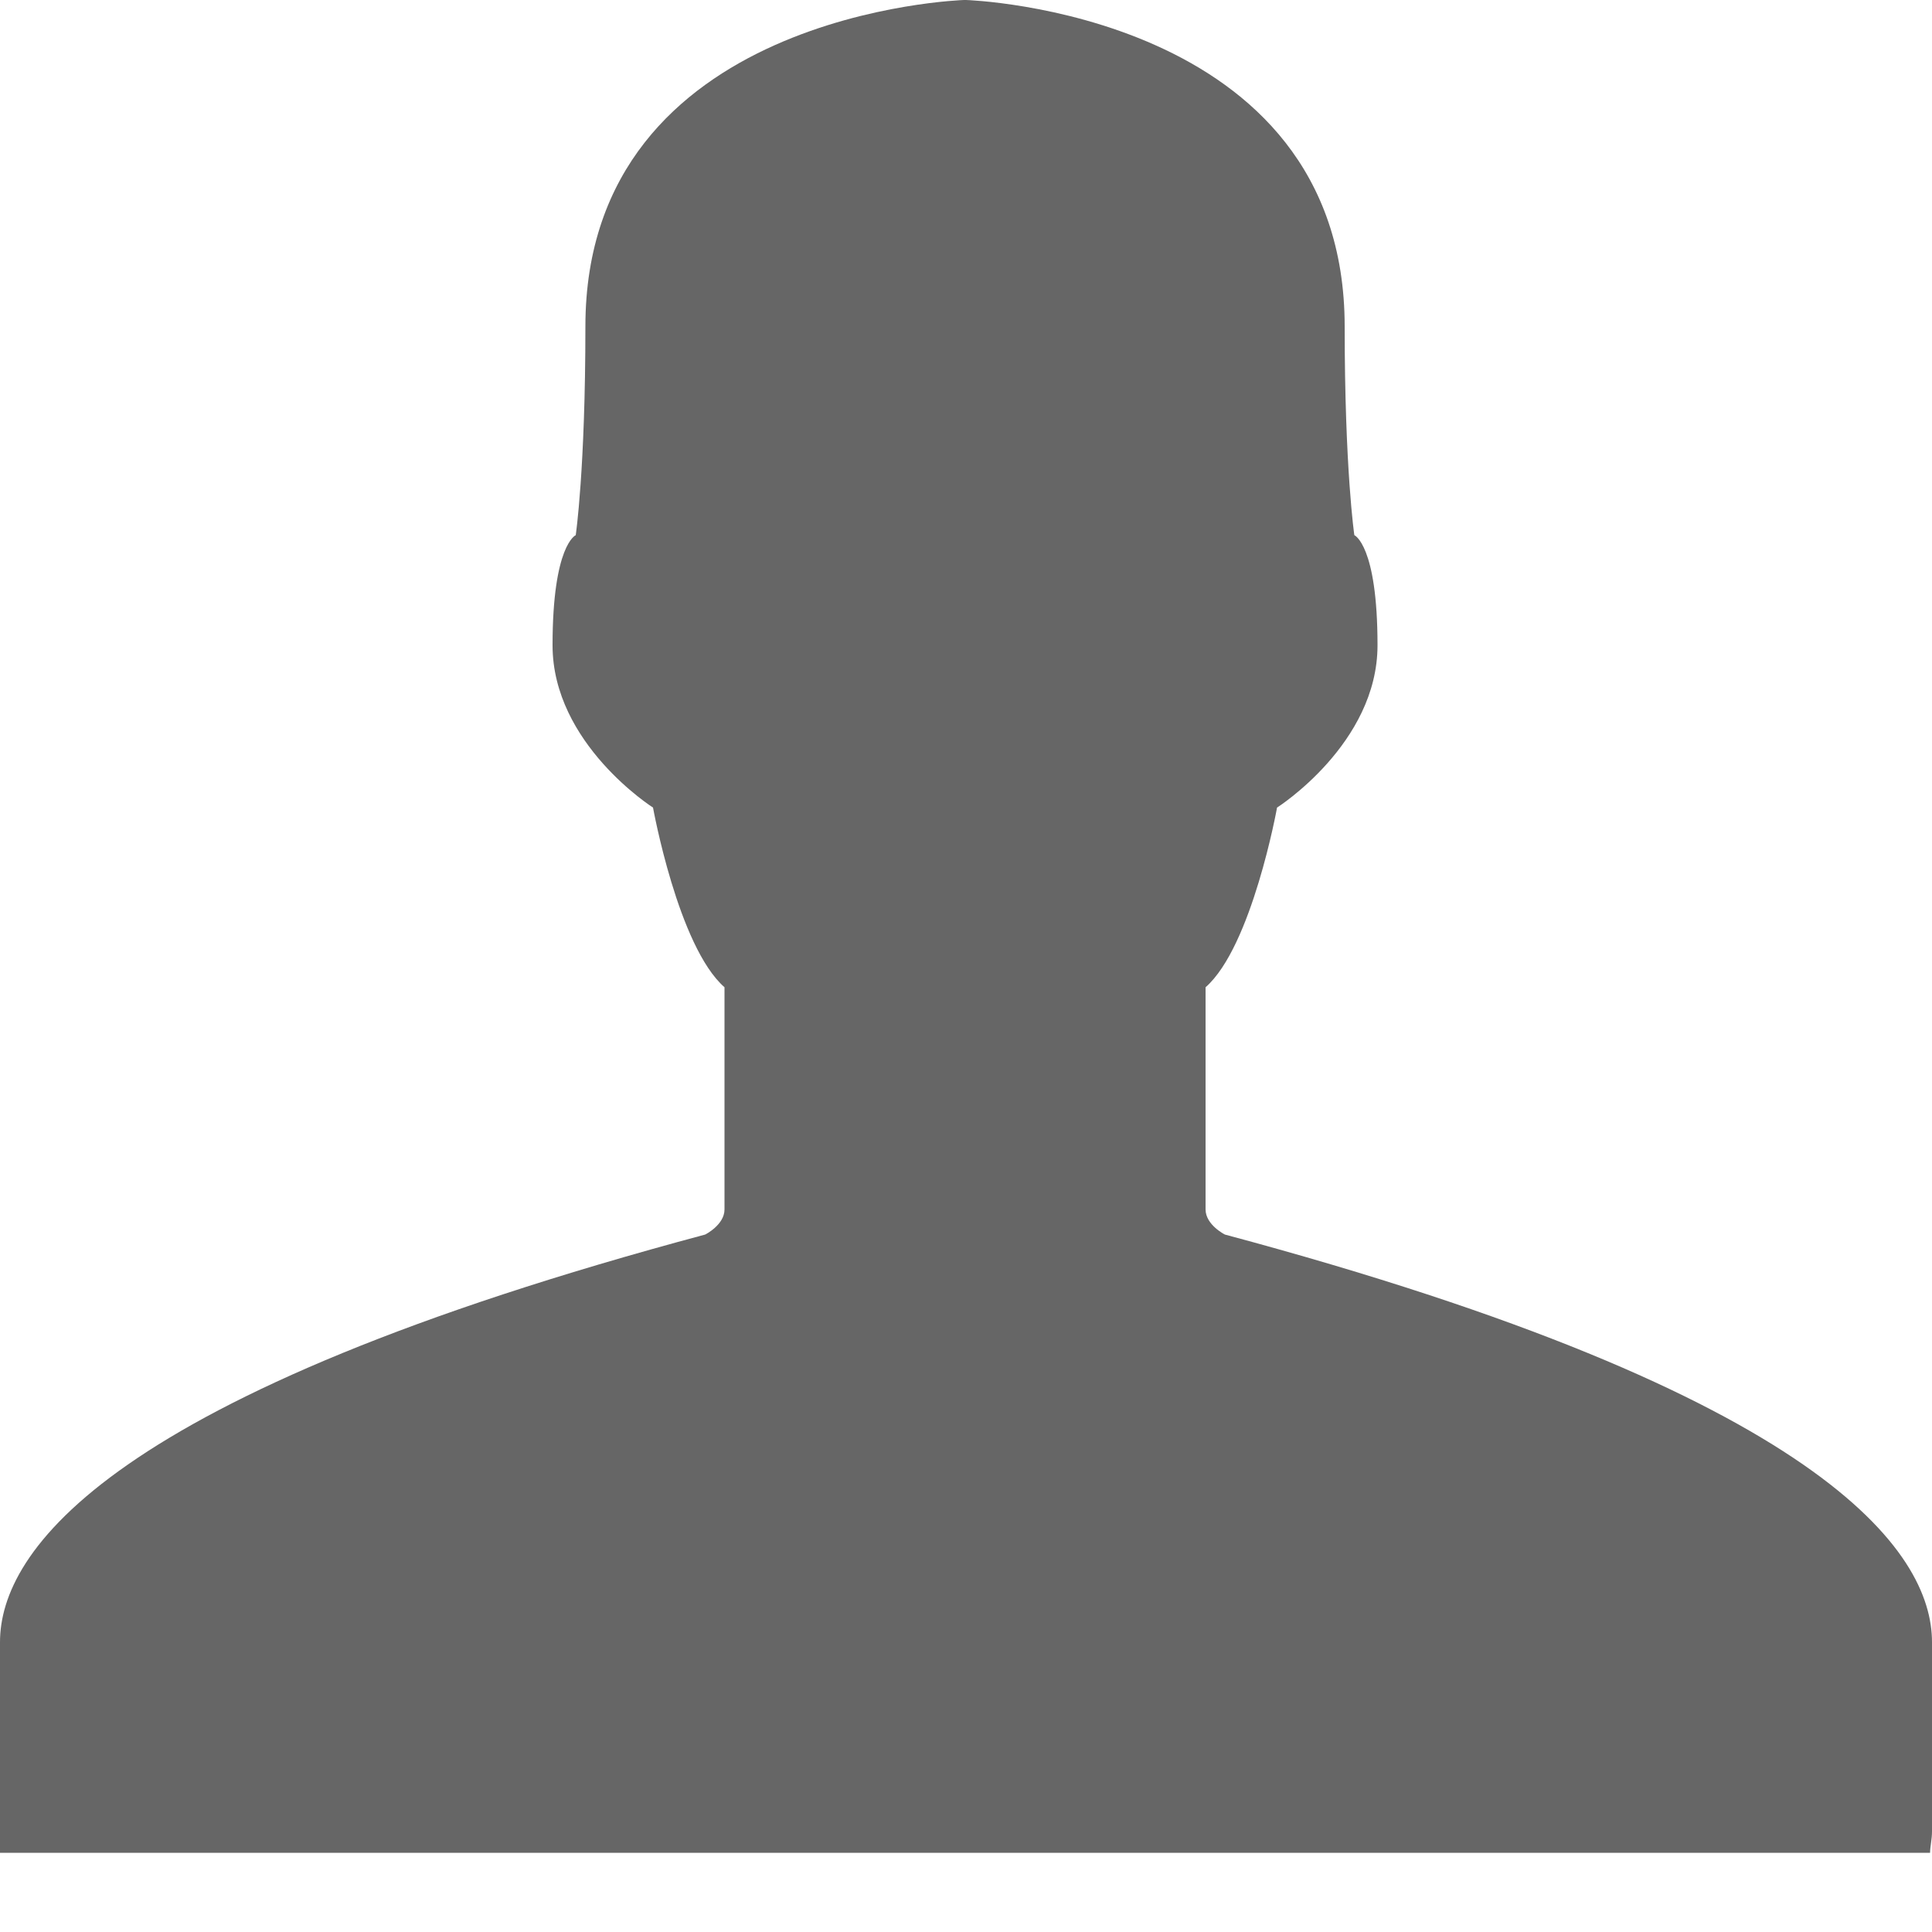
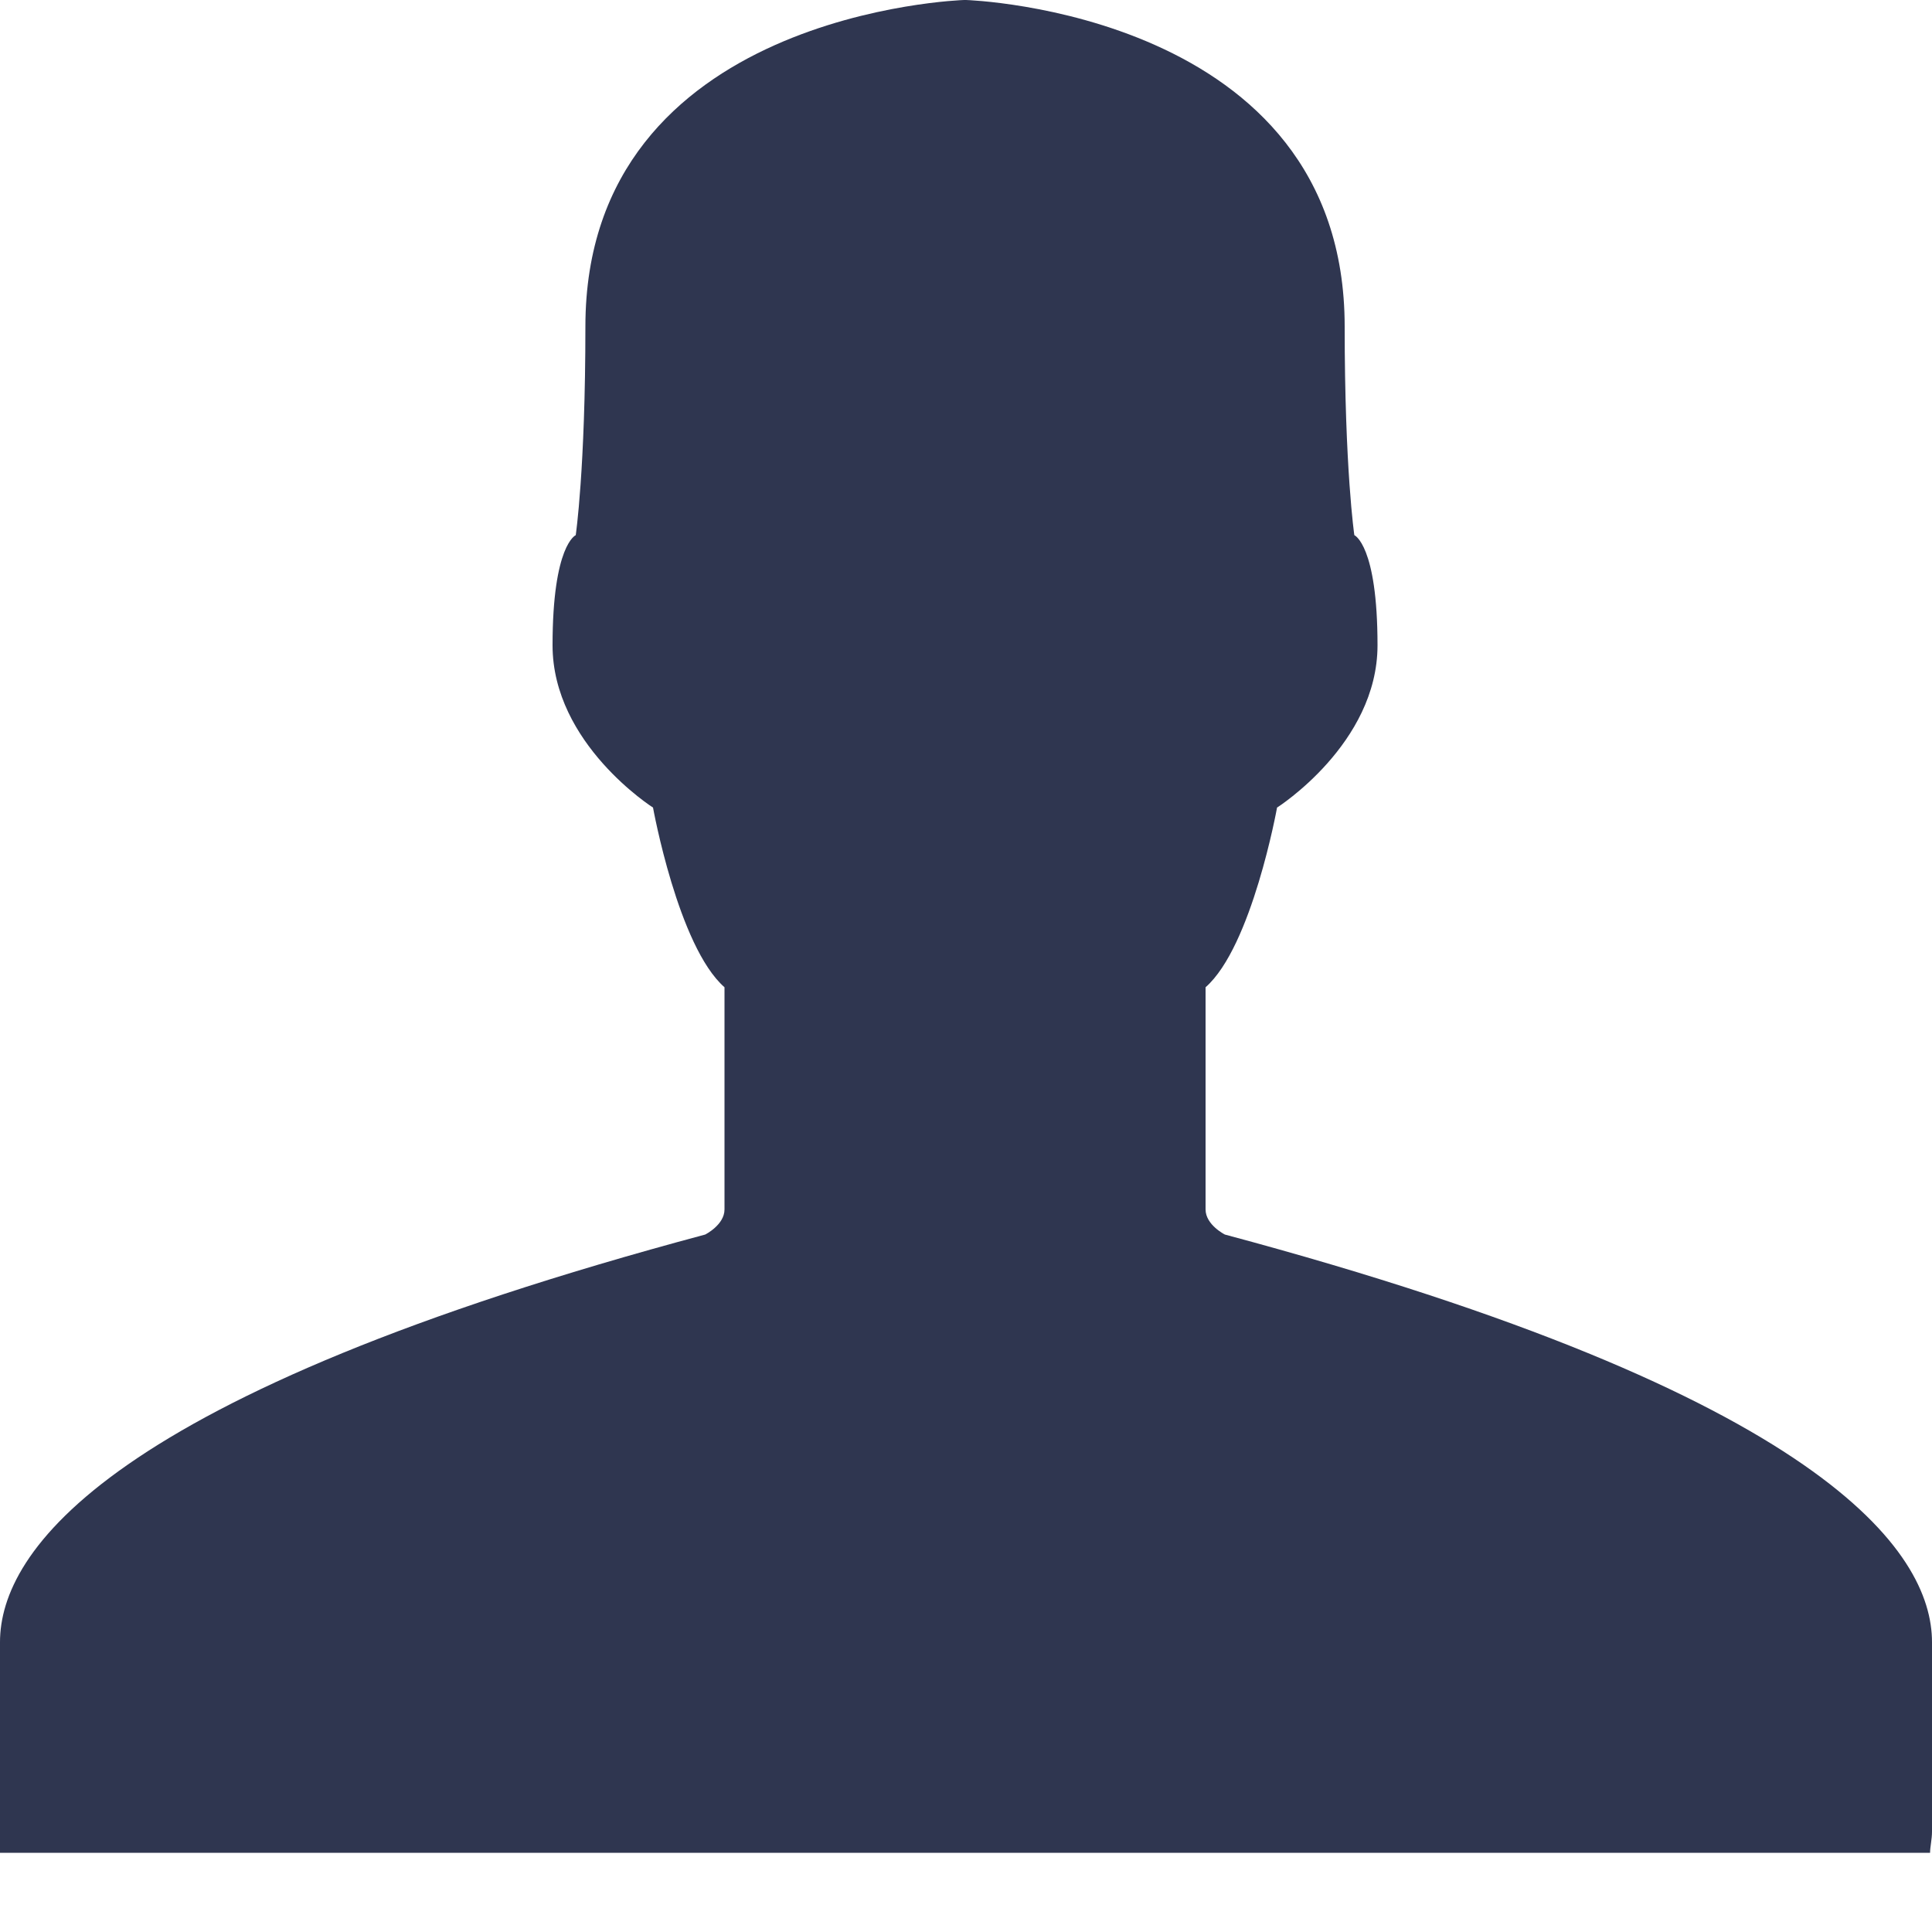
<svg xmlns="http://www.w3.org/2000/svg" version="1.1" baseProfile="basic" x="0px" y="0px" width="32px" height="32px" viewBox="0 0 32 32" xml:space="preserve">
-   <path transform="matrix(0.032,0,0,0.032,0,0)" stroke="none" style="fill:#666666" d="M 0 959 C 0 956 0 952 0 948 C 0 864 0 869 0 850 C 0 803 55 722 365 639 C 365 639 375 634 375 626 L 375 626 L 375 511 C 351 490 338 418 338 418 C 338 418 286 385 286 334 C 286 282 298 277 298 277 C 298 277 303 243 303 169 C 303 6 499 0 499 0 L 499 0 L 499 0 L 500 0 L 500 0 C 500 0 696 6 696 169 C 696 243 701 277 701 277 C 701 277 713 282 713 334 C 713 385 661 418 661 418 C 661 418 648 490 624 511 L 624 626 L 624 626 C 624 634 634 639 634 639 C 944 722 1000 803 1000 850 C 1000 869 1000 864 1000 948 C 1000 952 999 956 999 959 L 0 959 z" />
+   <path transform="matrix(0.032,0,0,0.032,0,0)" stroke="none" style="fill:#2f3650" d="M 0 959 C 0 956 0 952 0 948 C 0 864 0 869 0 850 C 0 803 55 722 365 639 C 365 639 375 634 375 626 L 375 626 L 375 511 C 351 490 338 418 338 418 C 338 418 286 385 286 334 C 286 282 298 277 298 277 C 298 277 303 243 303 169 C 303 6 499 0 499 0 L 499 0 L 499 0 L 500 0 L 500 0 C 500 0 696 6 696 169 C 696 243 701 277 701 277 C 701 277 713 282 713 334 C 713 385 661 418 661 418 C 661 418 648 490 624 511 L 624 626 L 624 626 C 624 634 634 639 634 639 C 944 722 1000 803 1000 850 C 1000 869 1000 864 1000 948 C 1000 952 999 956 999 959 L 0 959 z" />
</svg>
